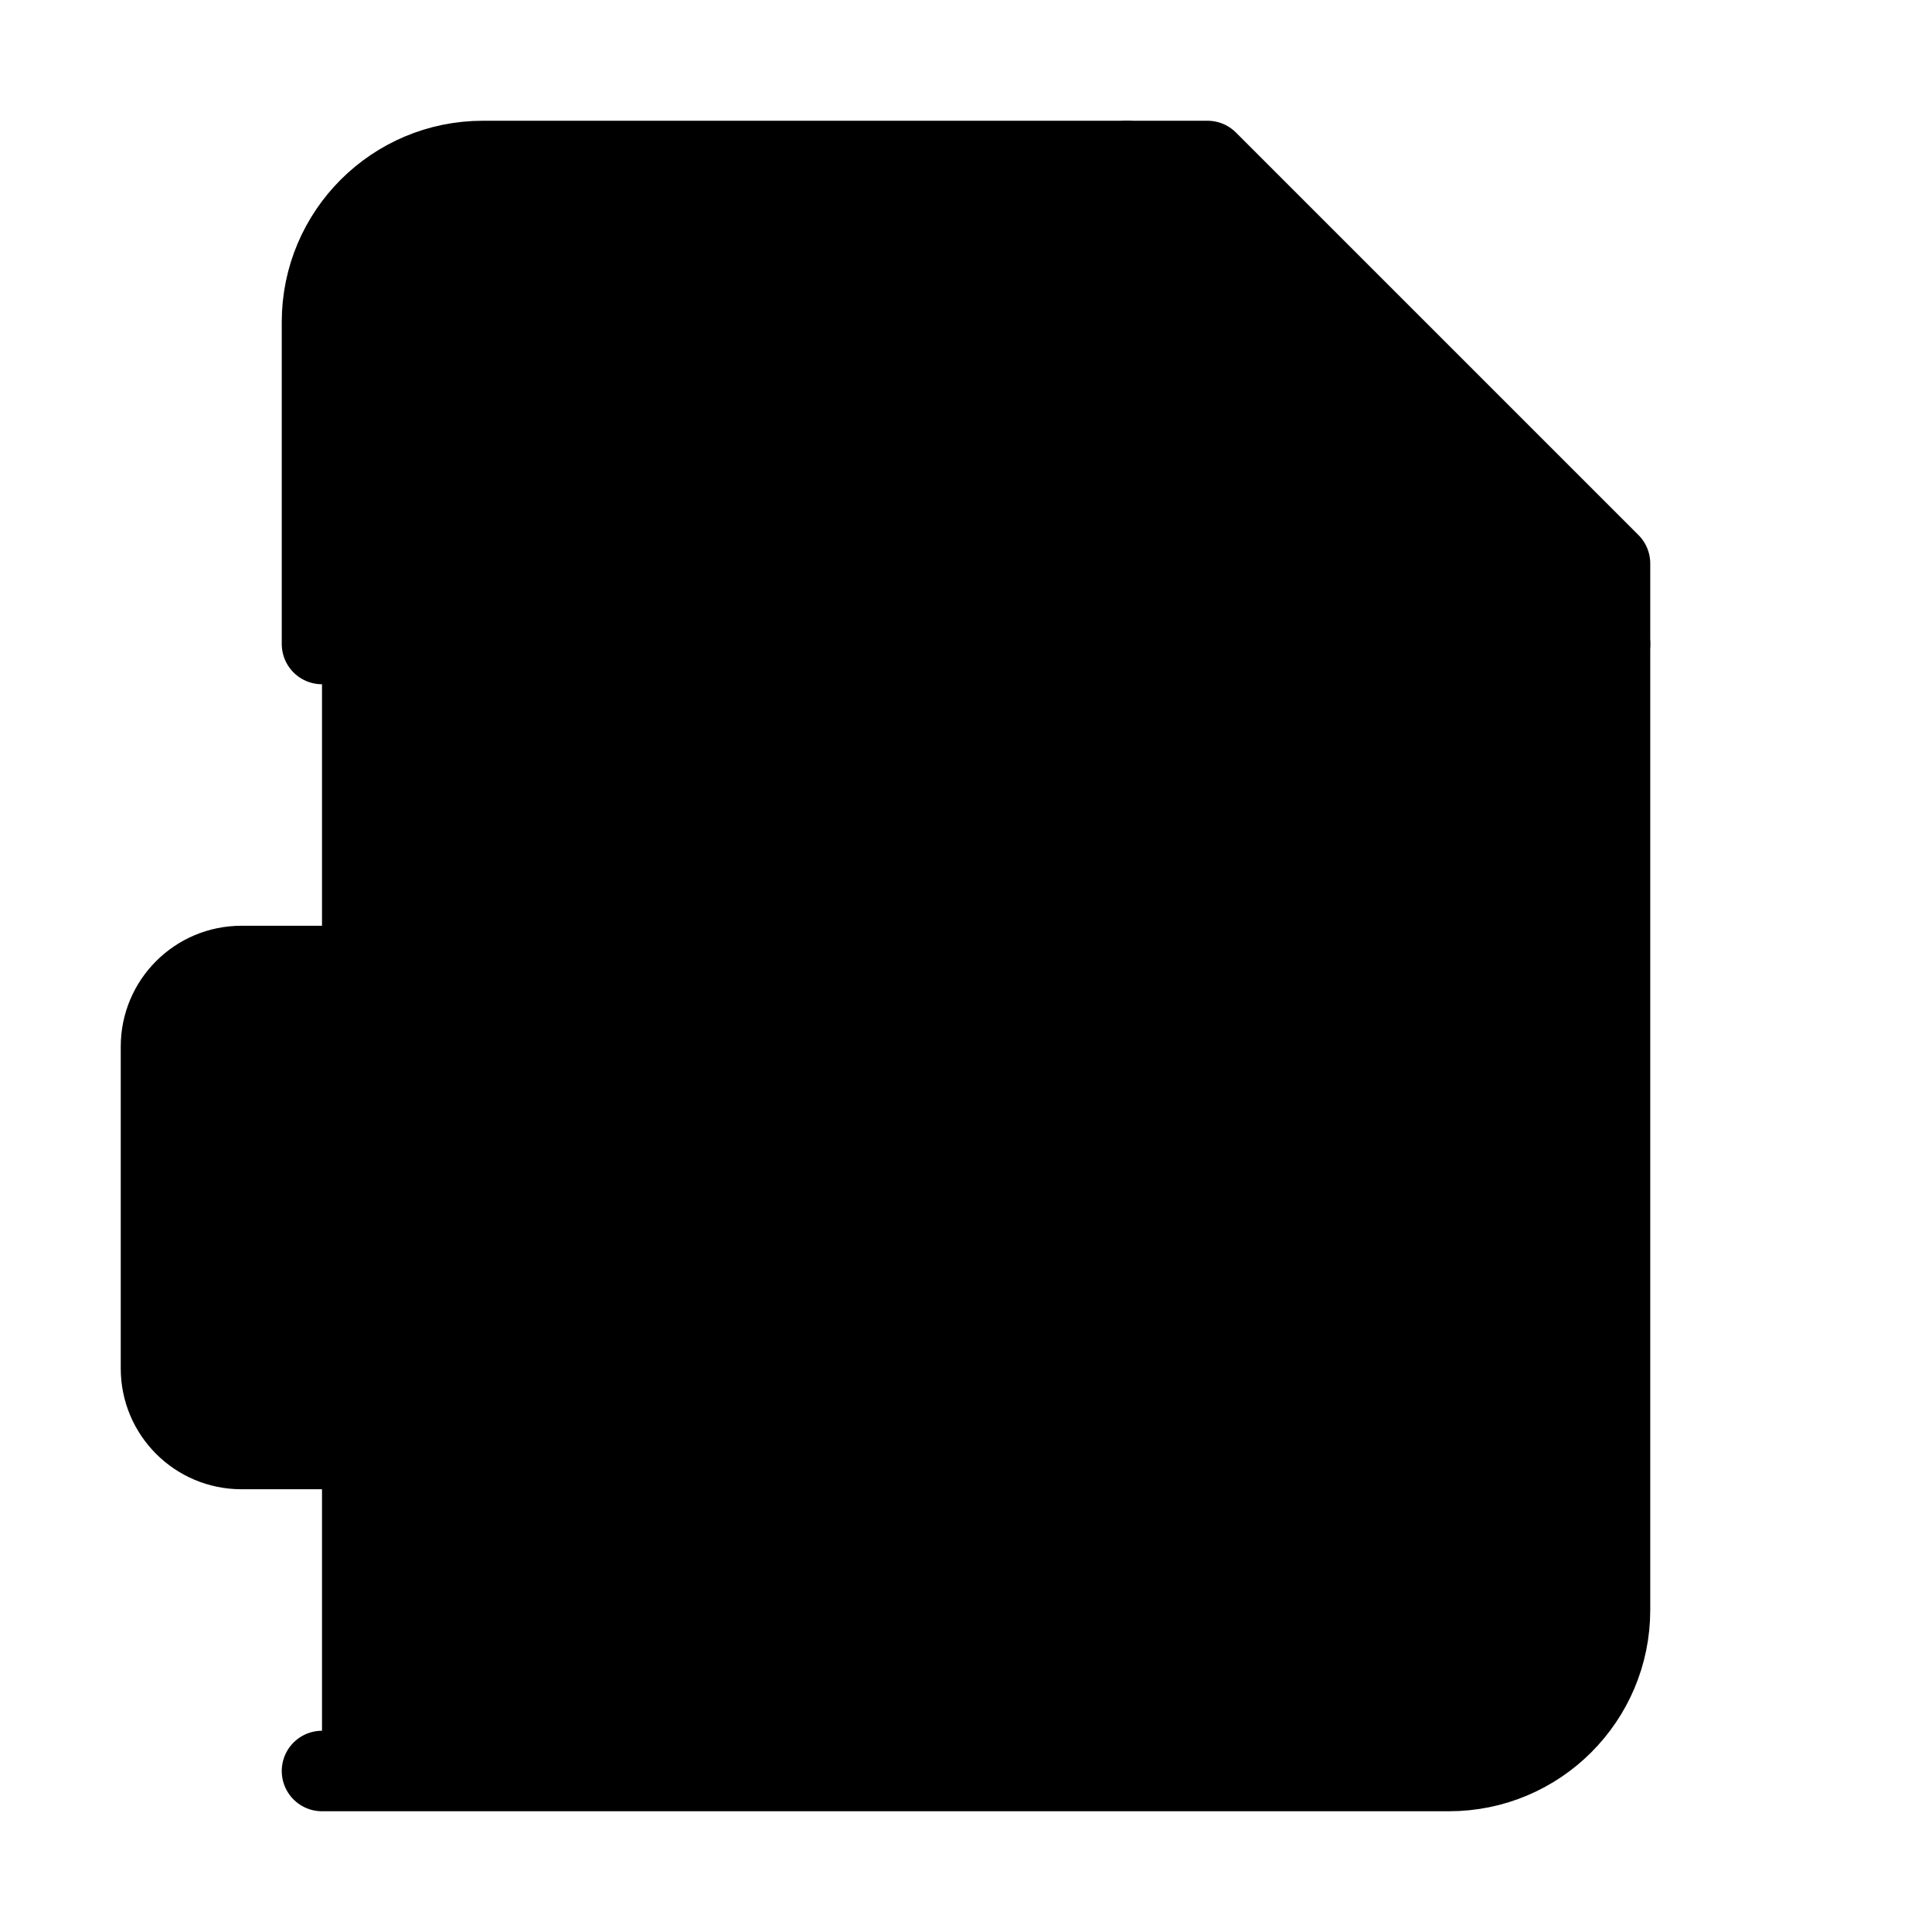
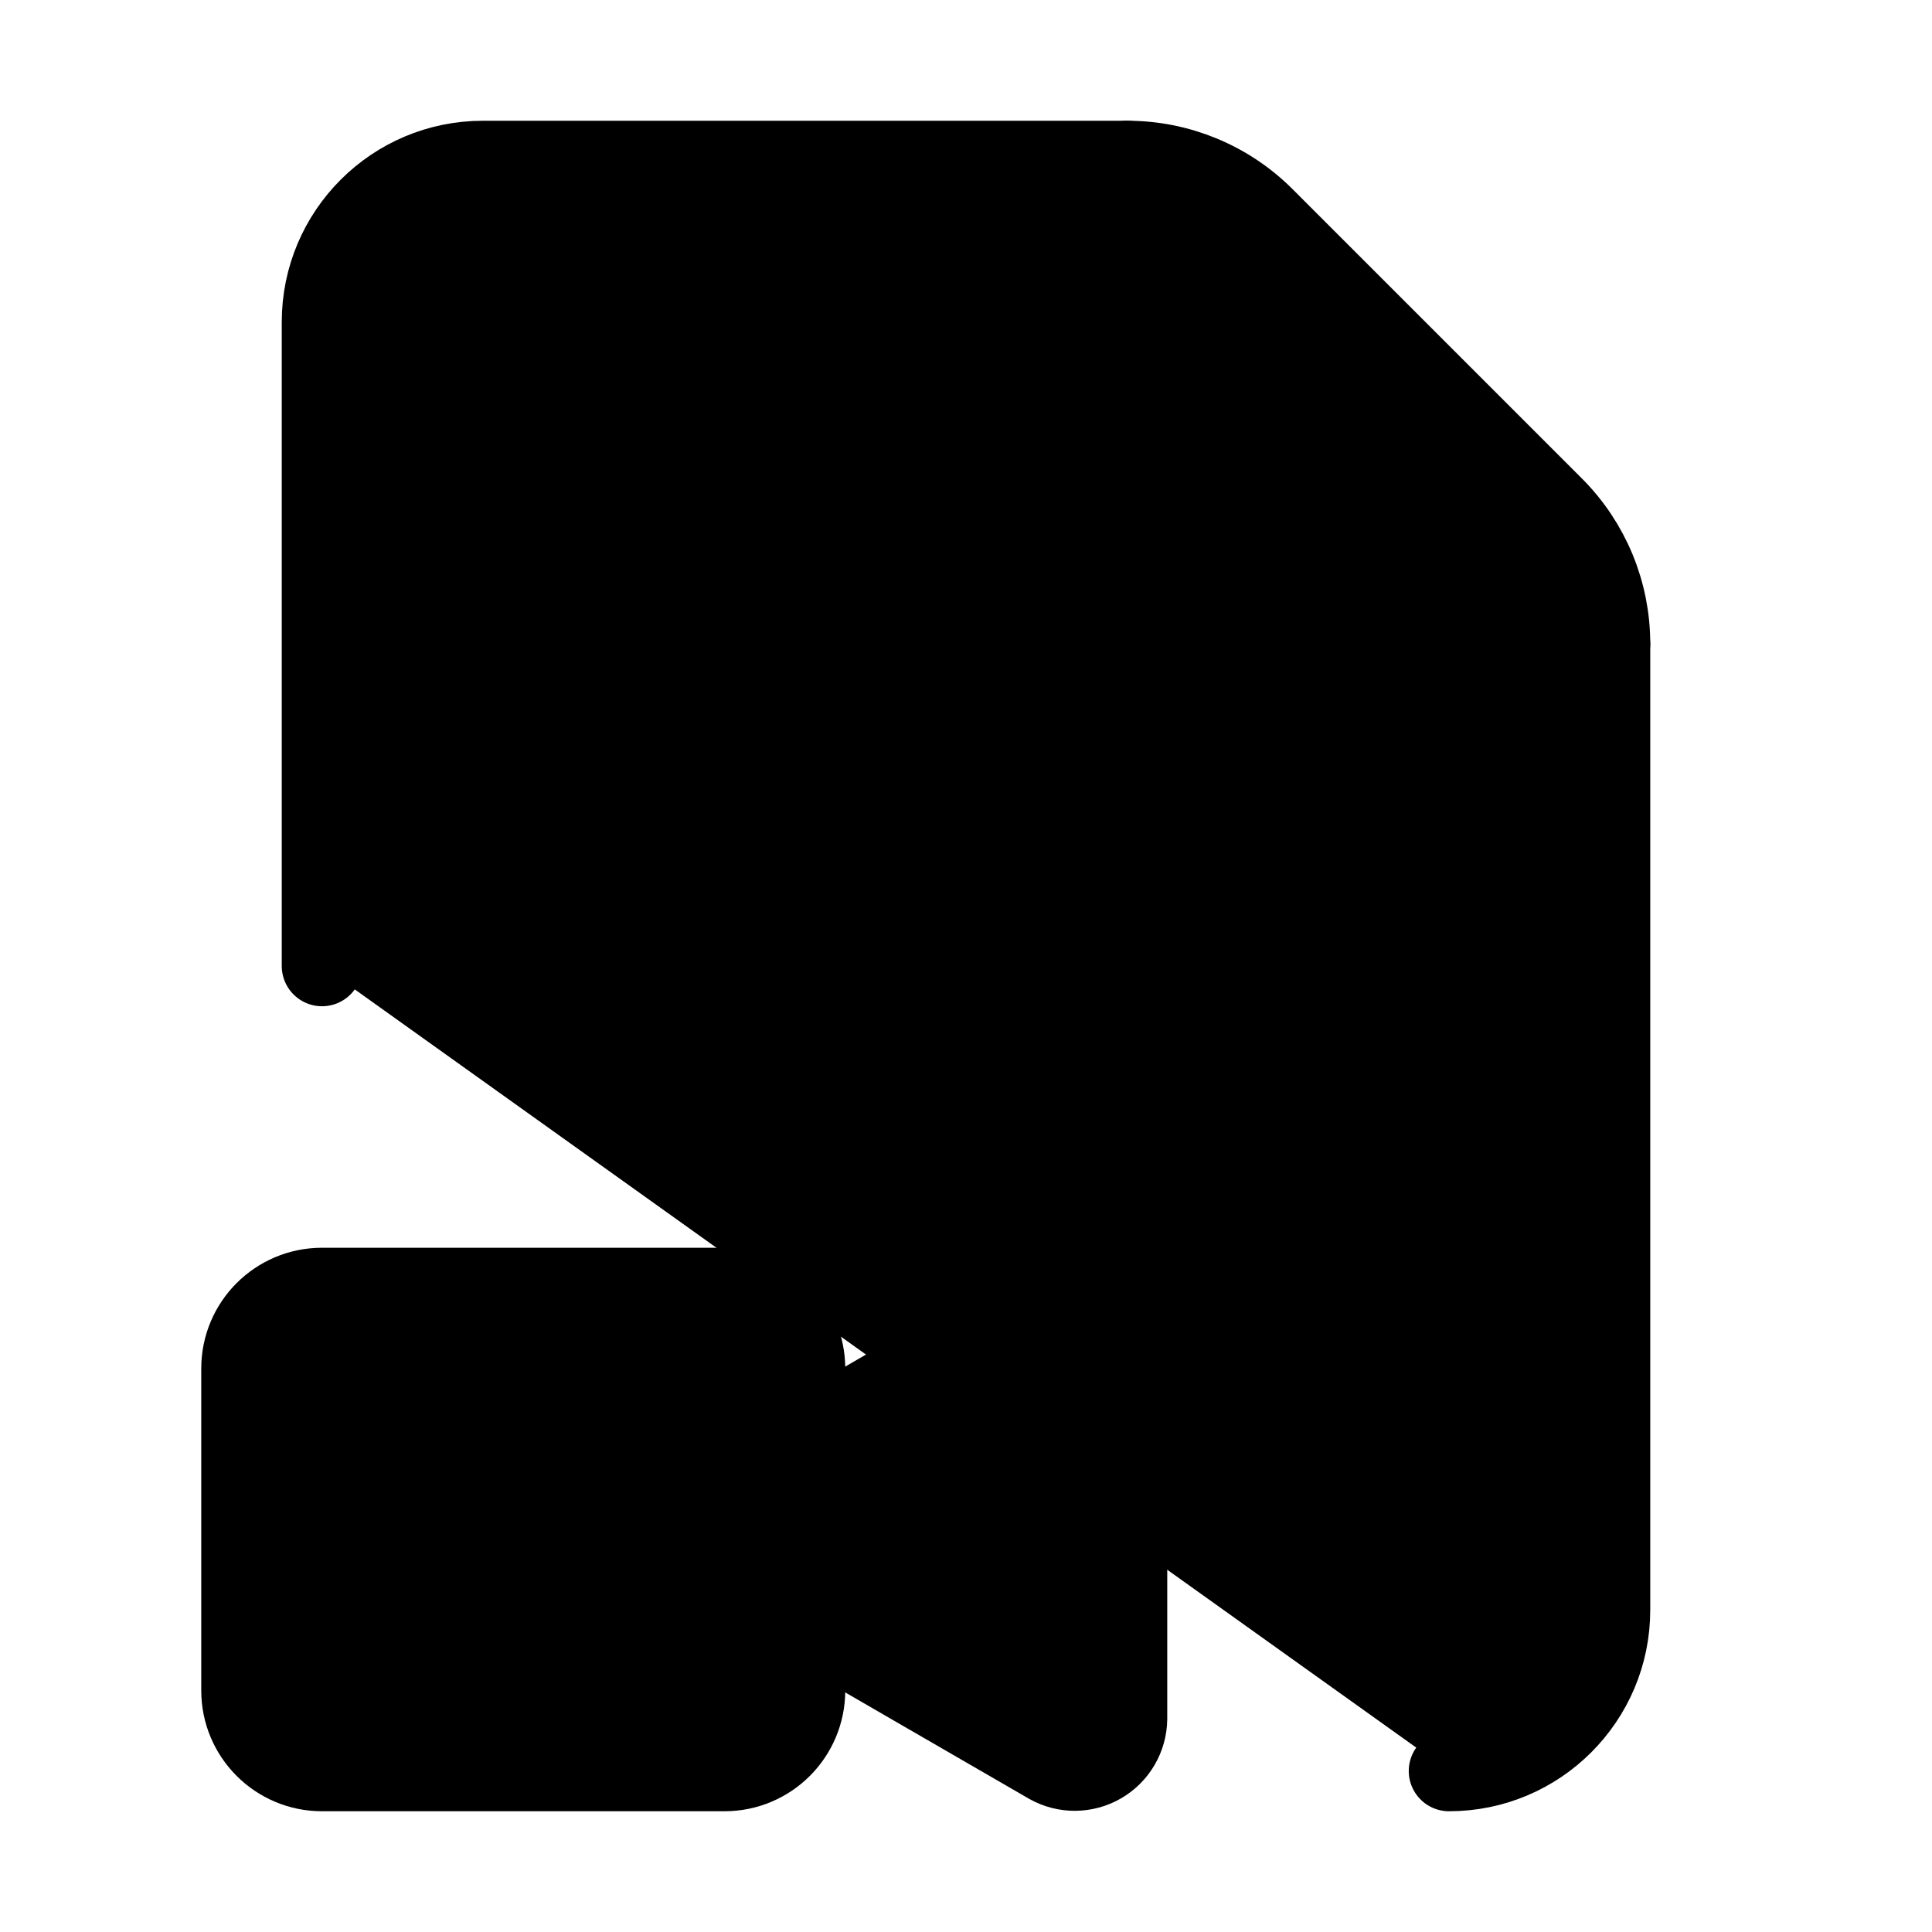
<svg xmlns="http://www.w3.org/2000/svg" width="24" height="24" viewBox="0 0 24 24" fill="currentColor" stroke="currentColor" stroke-width="calc((100vw - 100vh) / 10)" stroke-linecap="round" stroke-linejoin="round">
-   <path vector-effect="non-scaling-stroke" d="M4 22h14a2 2 0 0 0 2-2V7l-5-5H6a2 2 0 0 0-2 2v4" />
-   <path vector-effect="non-scaling-stroke" d="M14 2v4a2 2 0 0 0 2 2h4" />
-   <rect x="2" y="12" vector-effect="non-scaling-stroke" width="8" height="6" rx="1" />
-   <path vector-effect="non-scaling-stroke" d="m10 13.843 3.033-1.755a.645.645 0 0 1 .967.56v4.704a.645.645 0 0 1-.967.56L10 16.157" />
+   <path vector-effect="non-scaling-stroke" d="M4 12V4a2 2 0 0 1 2-2h8a2.4 2.4 0 0 1 1.706.706l3.588 3.588A2.4 2.4 0 0 1 20 8v12a2 2 0 0 1-2 2" />
+   <path vector-effect="non-scaling-stroke" d="M14 2v5a1 1 0 0 0 1 1h5" />
+   <path vector-effect="non-scaling-stroke" d="m10 17.843 3.033-1.755a.64.64 0 0 1 .967.56v4.704a.65.65 0 0 1-.967.56L10 20.157" />
+   <rect x="3" y="16" vector-effect="non-scaling-stroke" width="7" height="6" rx="1" />
</svg>
